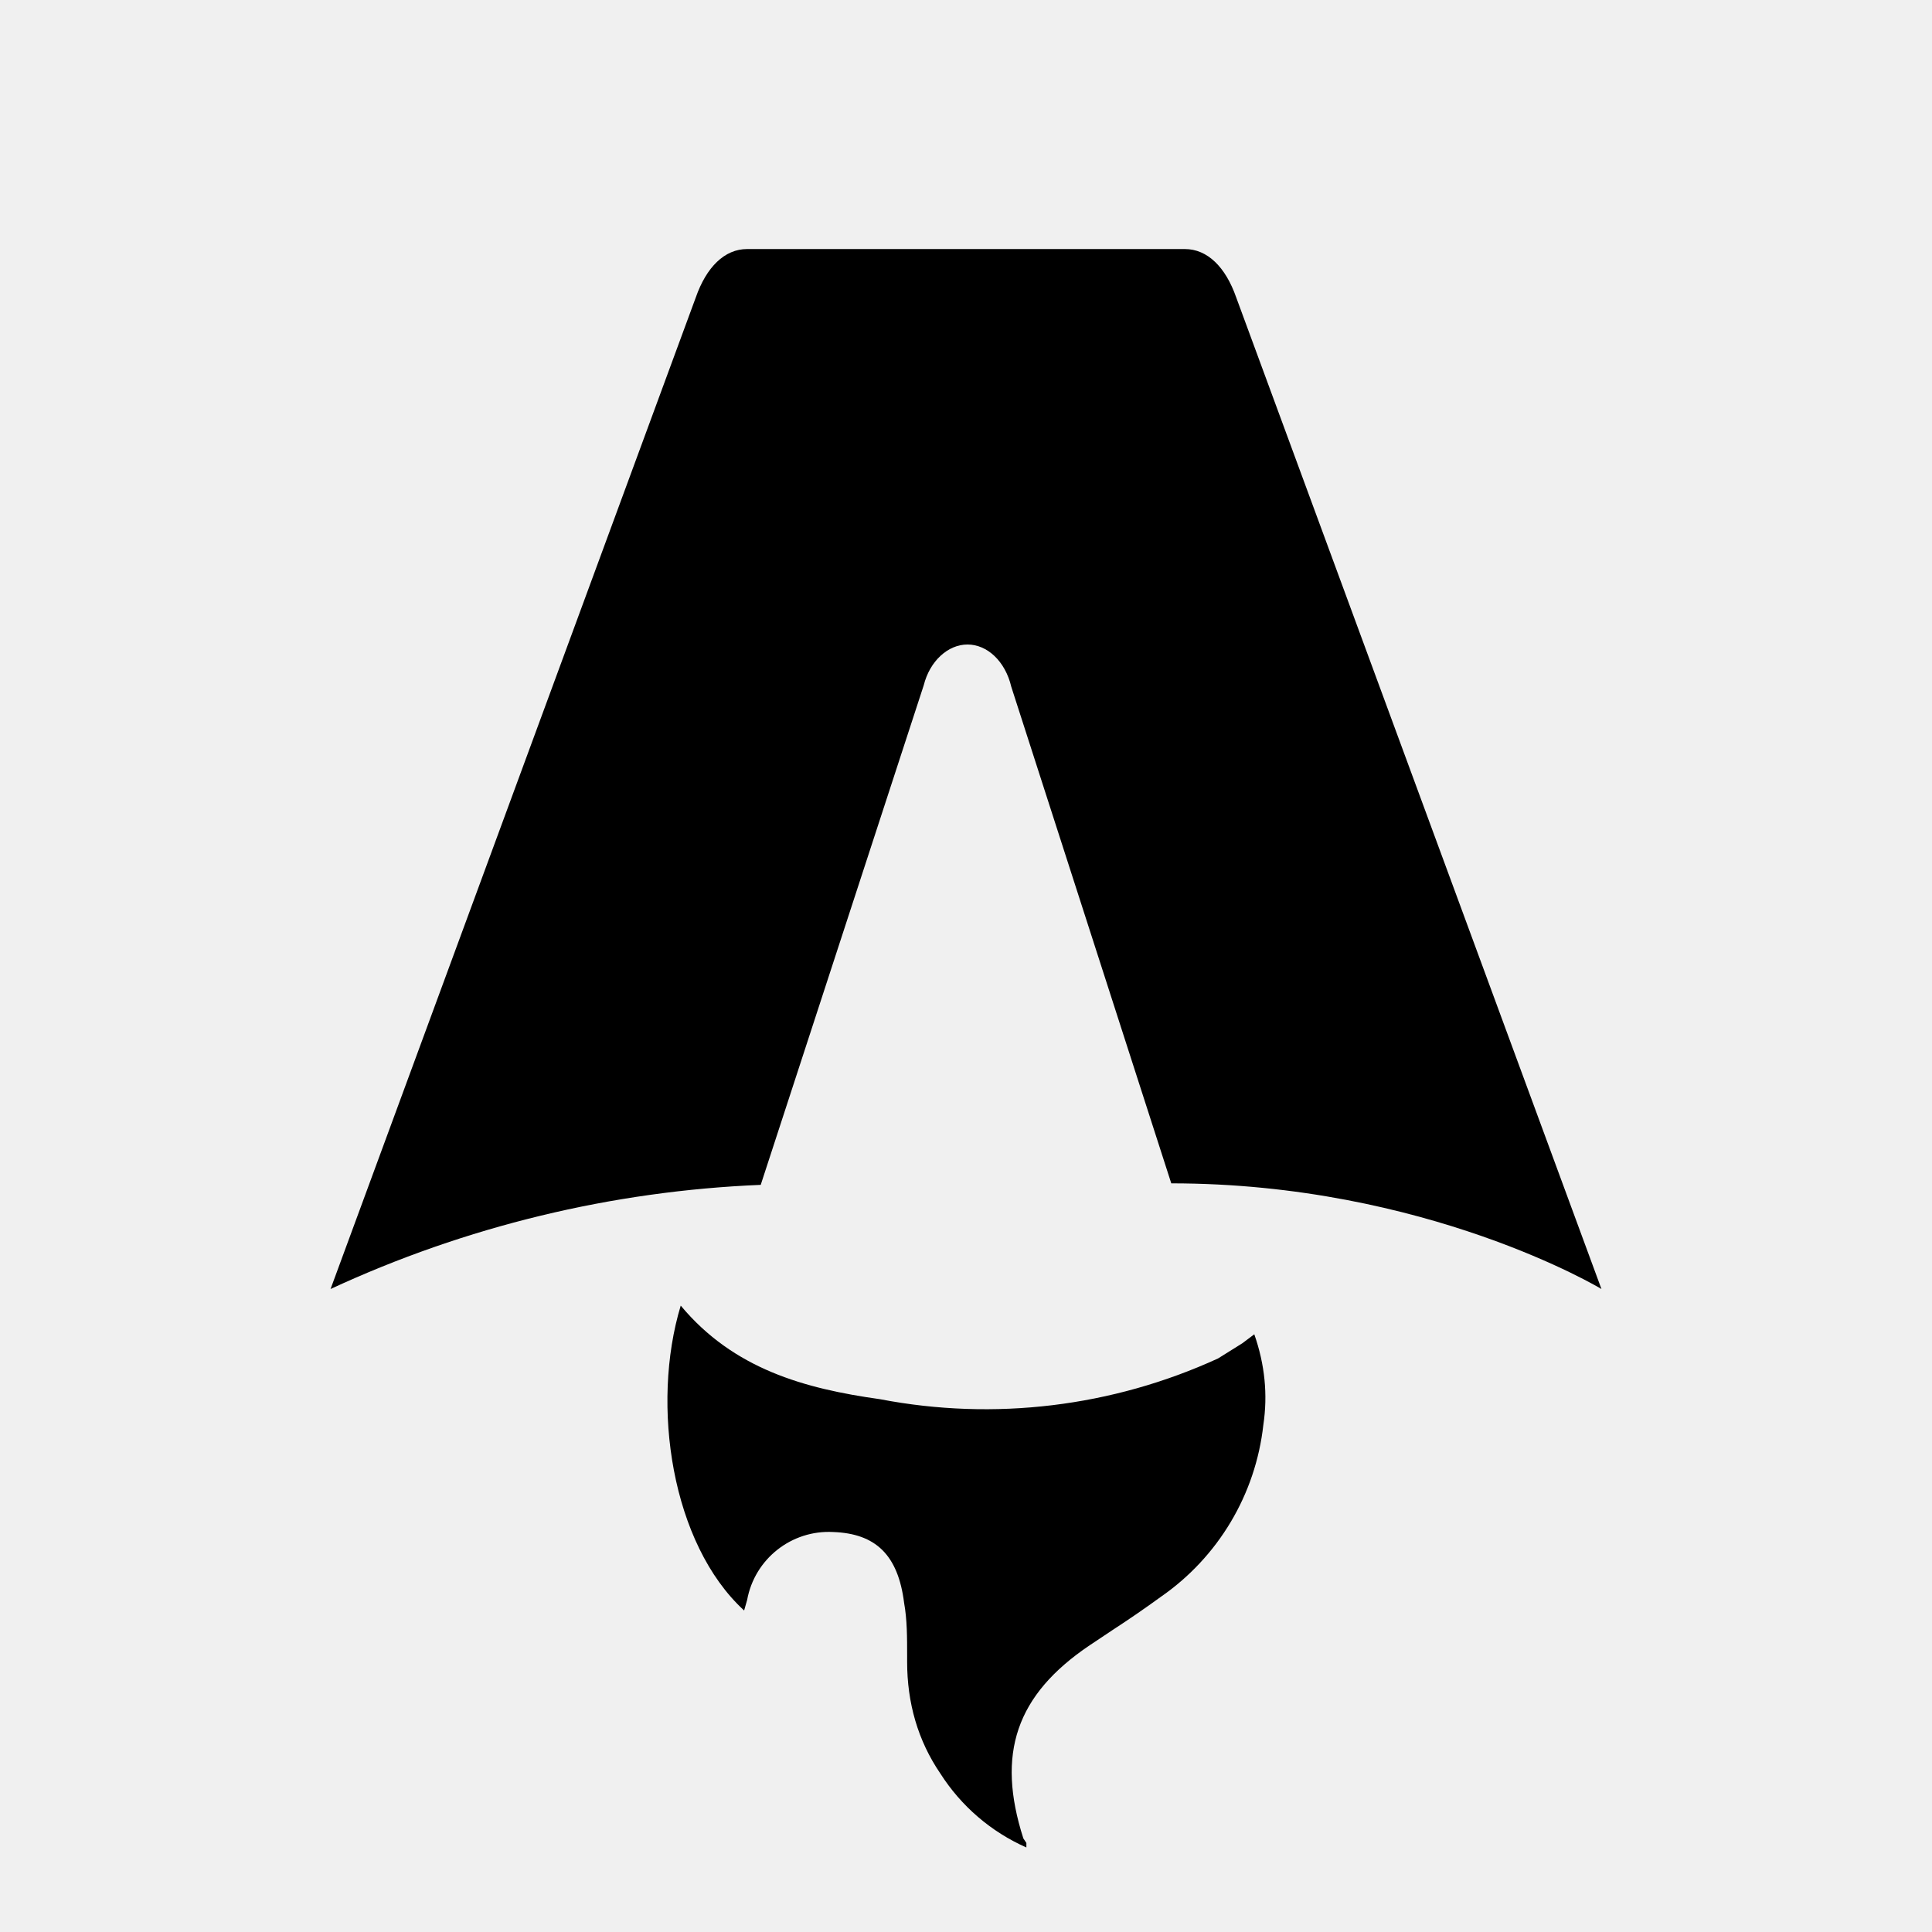
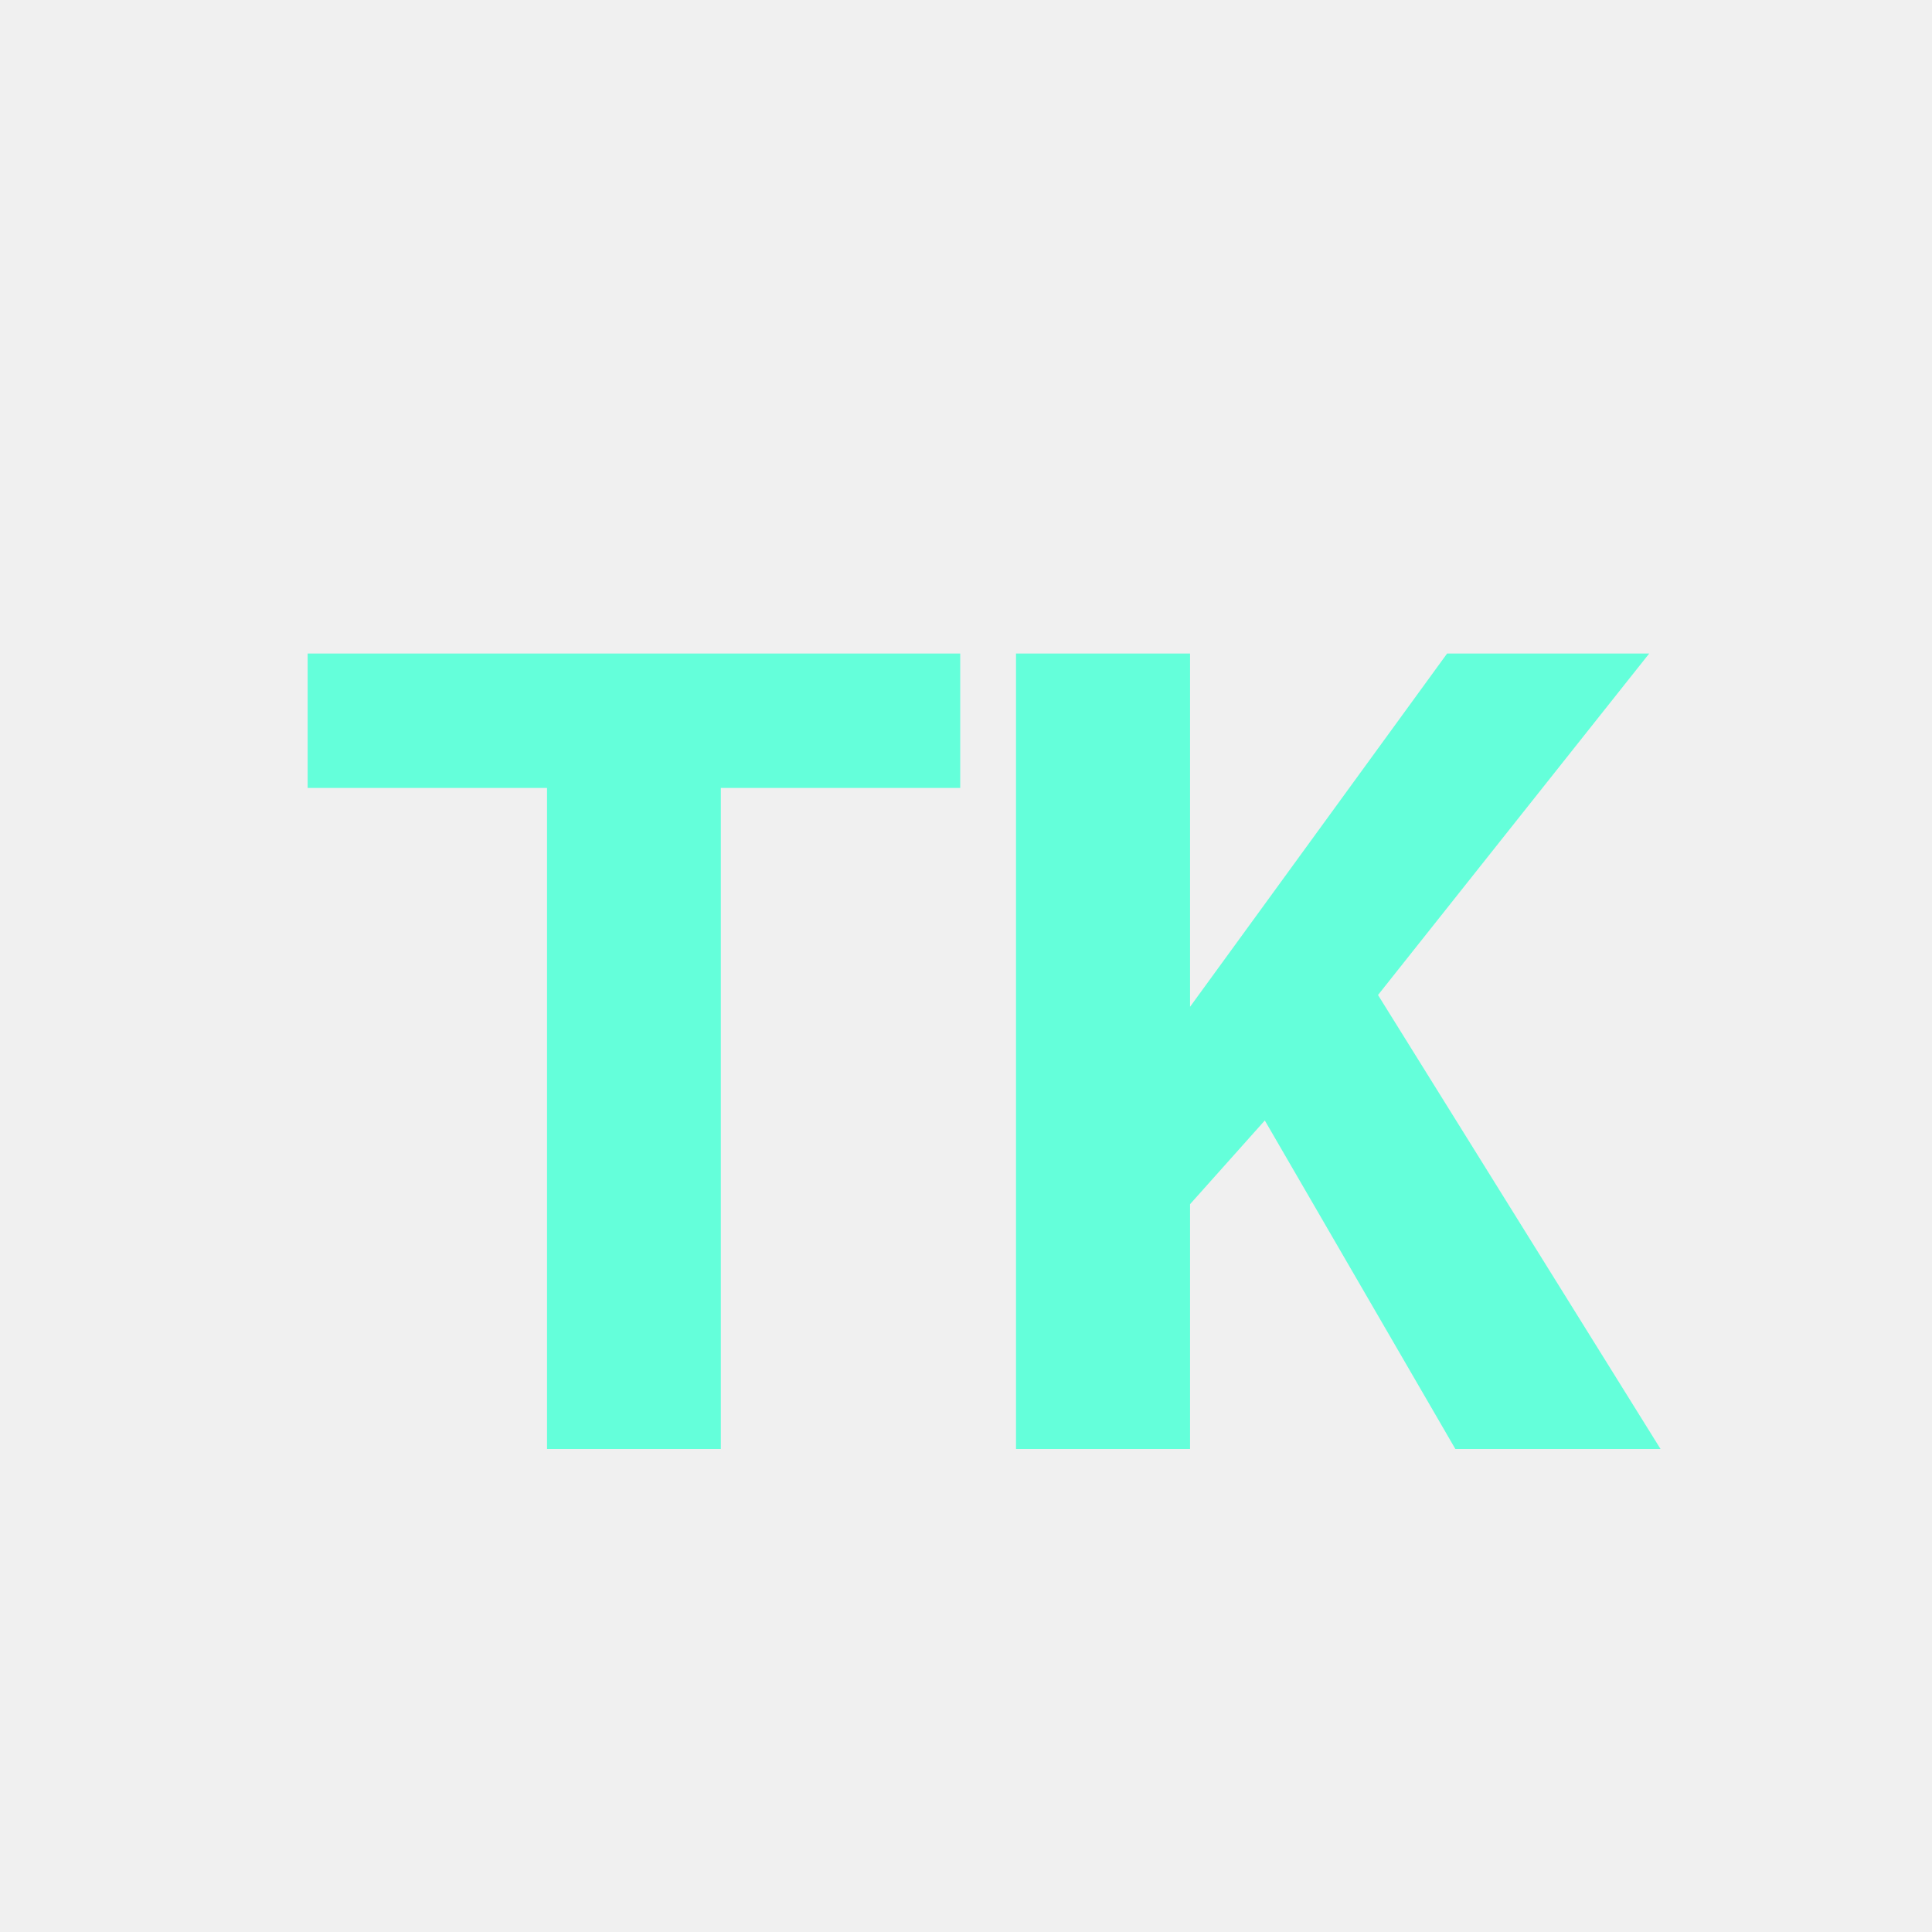
- <svg xmlns="http://www.w3.org/2000/svg" fill="none" viewBox="0 0 128 128">
-   <path d="M50.4 78.5a75.1 75.1 0 0 0-28.5 6.9l24.2-65.7c.7-2 1.9-3.2 3.4-3.2h29c1.5 0 2.7 1.2 3.4 3.2l24.2 65.7s-11.6-7-28.5-7L67 45.5c-.4-1.7-1.6-2.8-2.9-2.8-1.3 0-2.5 1.1-2.9 2.7L50.4 78.5Zm-1.1 28.2Zm-4.2-20.2c-2 6.6-.6 15.8 4.2 20.2a17.5 17.5 0 0 1 .2-.7 5.5 5.5 0 0 1 5.7-4.5c2.8.1 4.3 1.5 4.7 4.7.2 1.1.2 2.3.2 3.5v.4c0 2.7.7 5.2 2.2 7.4a13 13 0 0 0 5.7 4.9v-.3l-.2-.3c-1.8-5.6-.5-9.5 4.4-12.8l1.5-1a73 73 0 0 0 3.2-2.2 16 16 0 0 0 6.8-11.4c.3-2 .1-4-.6-6l-.8.6-1.6 1a37 37 0 0 1-22.4 2.7c-5-.7-9.7-2-13.2-6.2Z" />
-   <style>
-         path { fill: #000; }
-         @media (prefers-color-scheme: dark) {
-             path { fill: #FFF; }
-         }
-     </style>
+ <svg xmlns="http://www.w3.org/2000/svg" viewBox="0 0 128 128">
+   <text x="64" y="96" text-anchor="middle" font-family="'Fira Code', 'Courier New', monospace" font-size="80" font-weight="700" fill="#64ffda" letter-spacing="-4">TK</text>
</svg>
